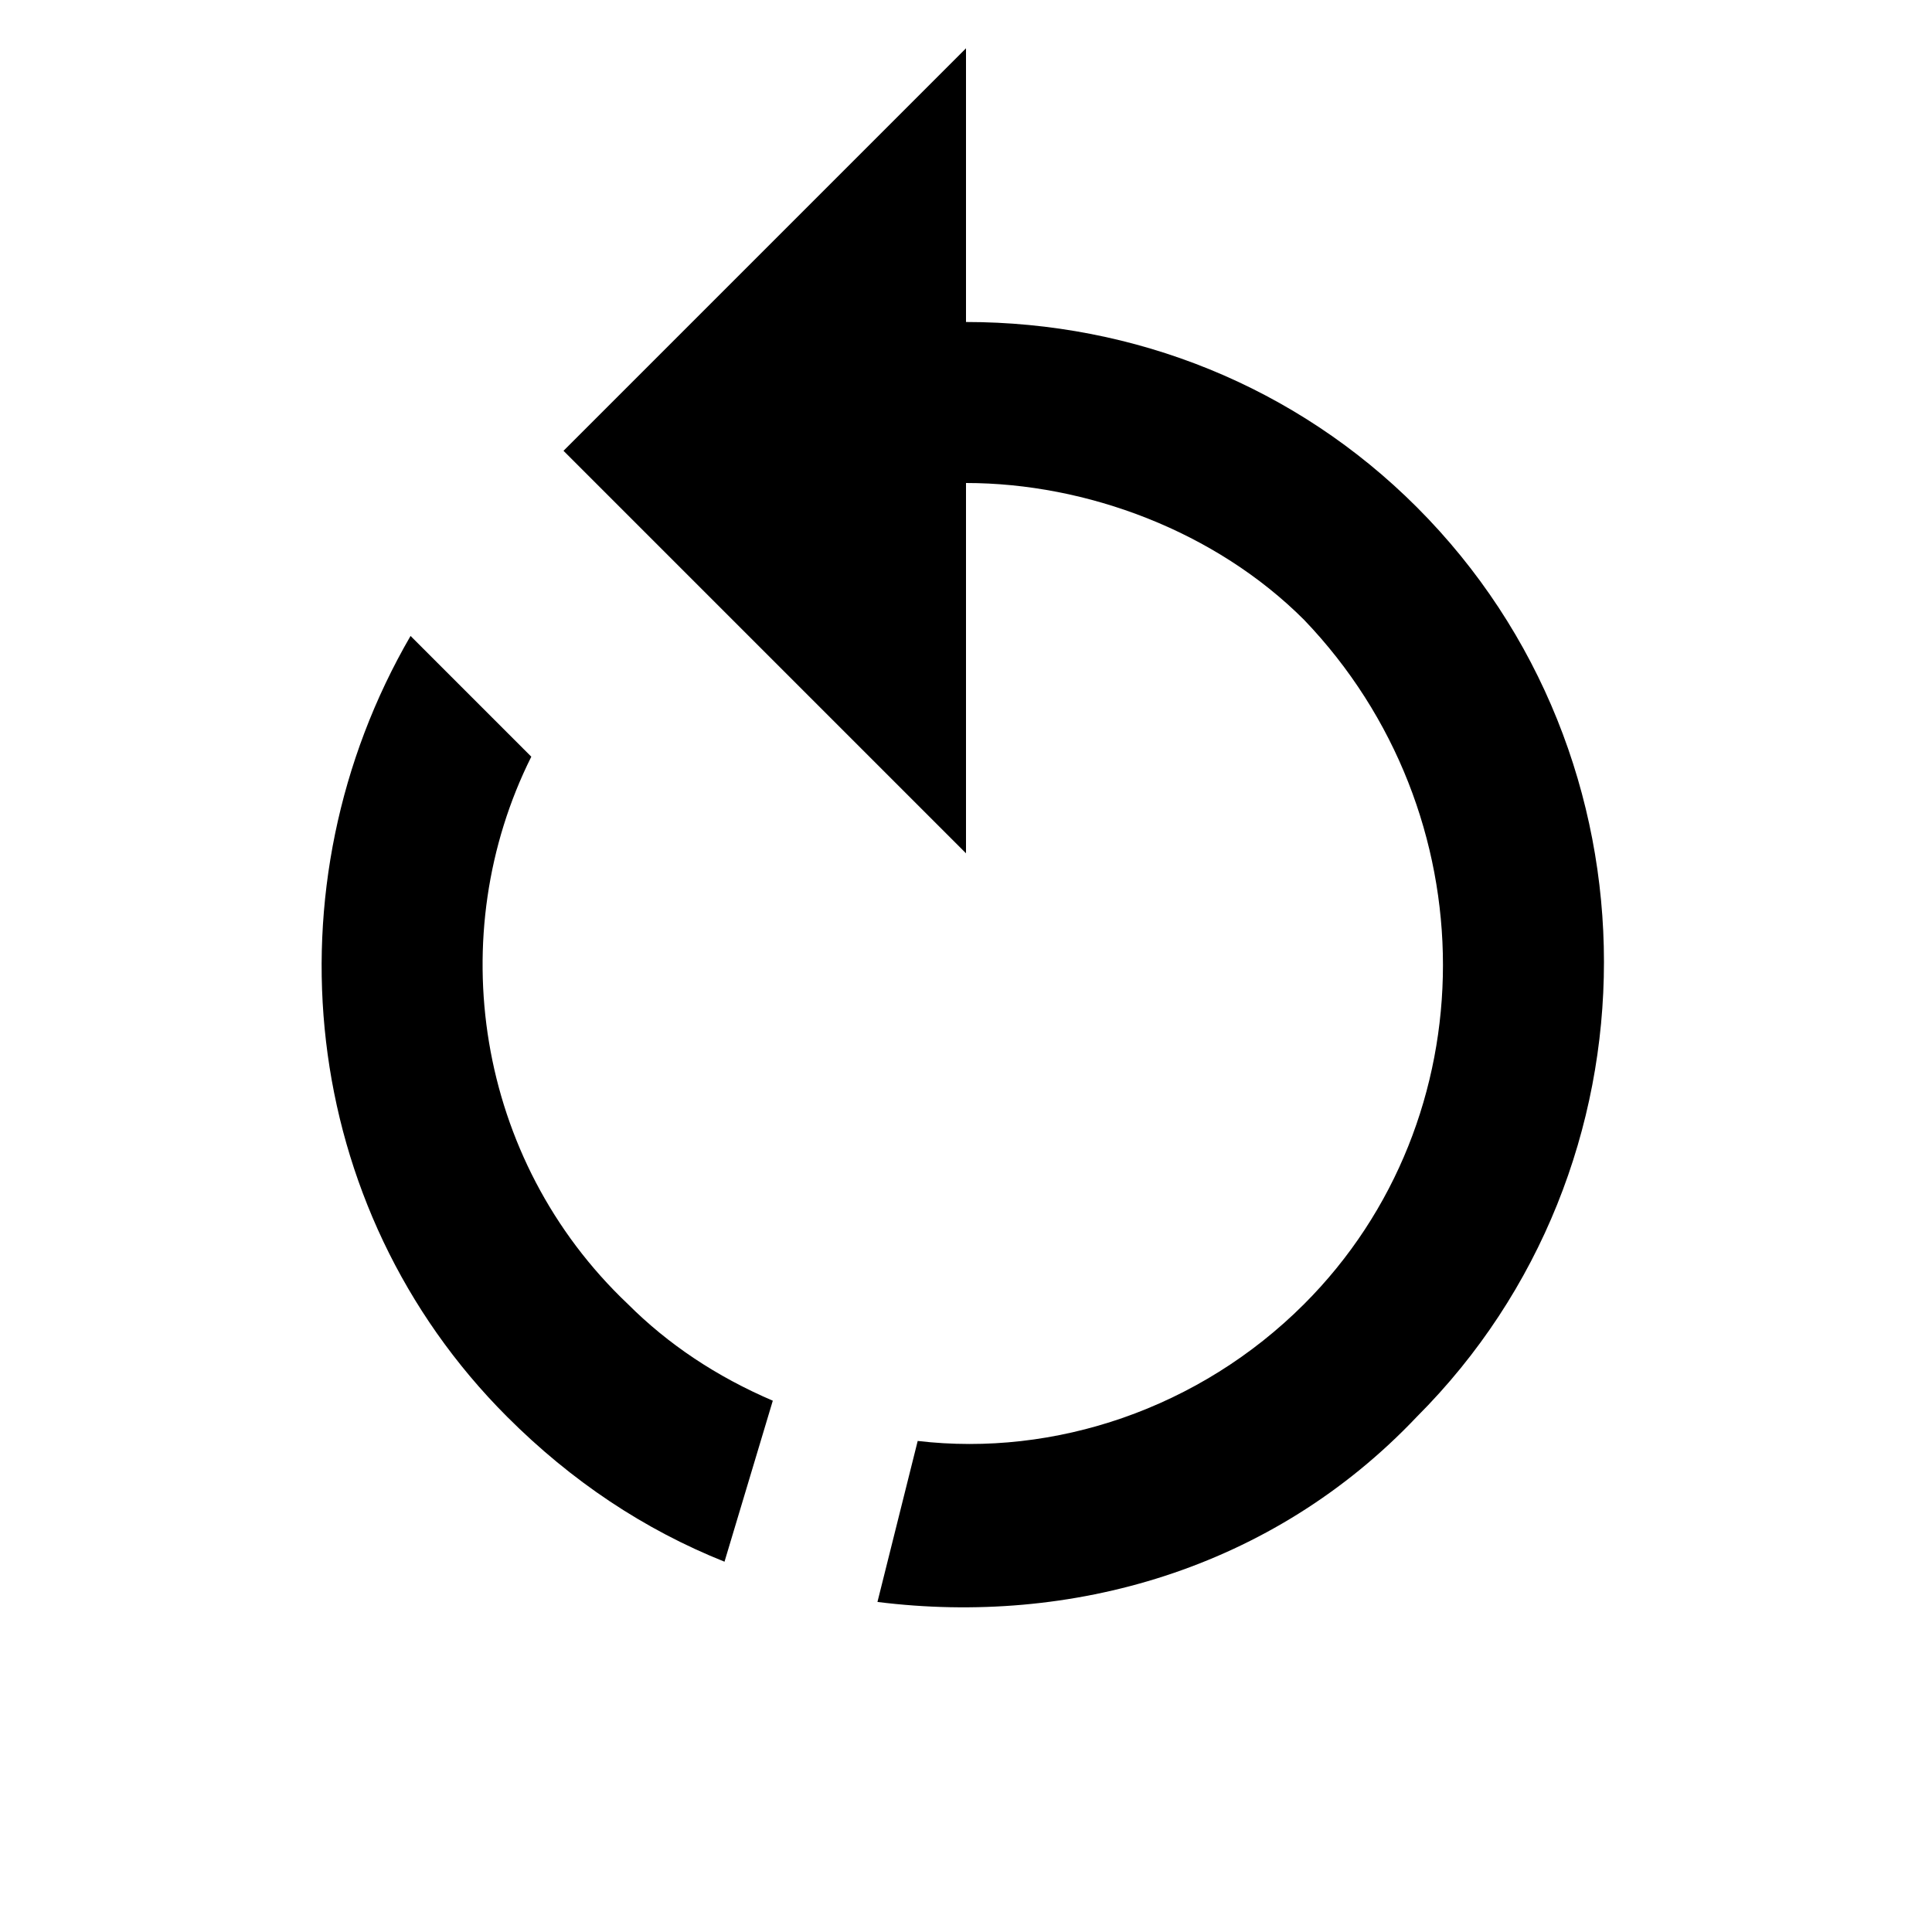
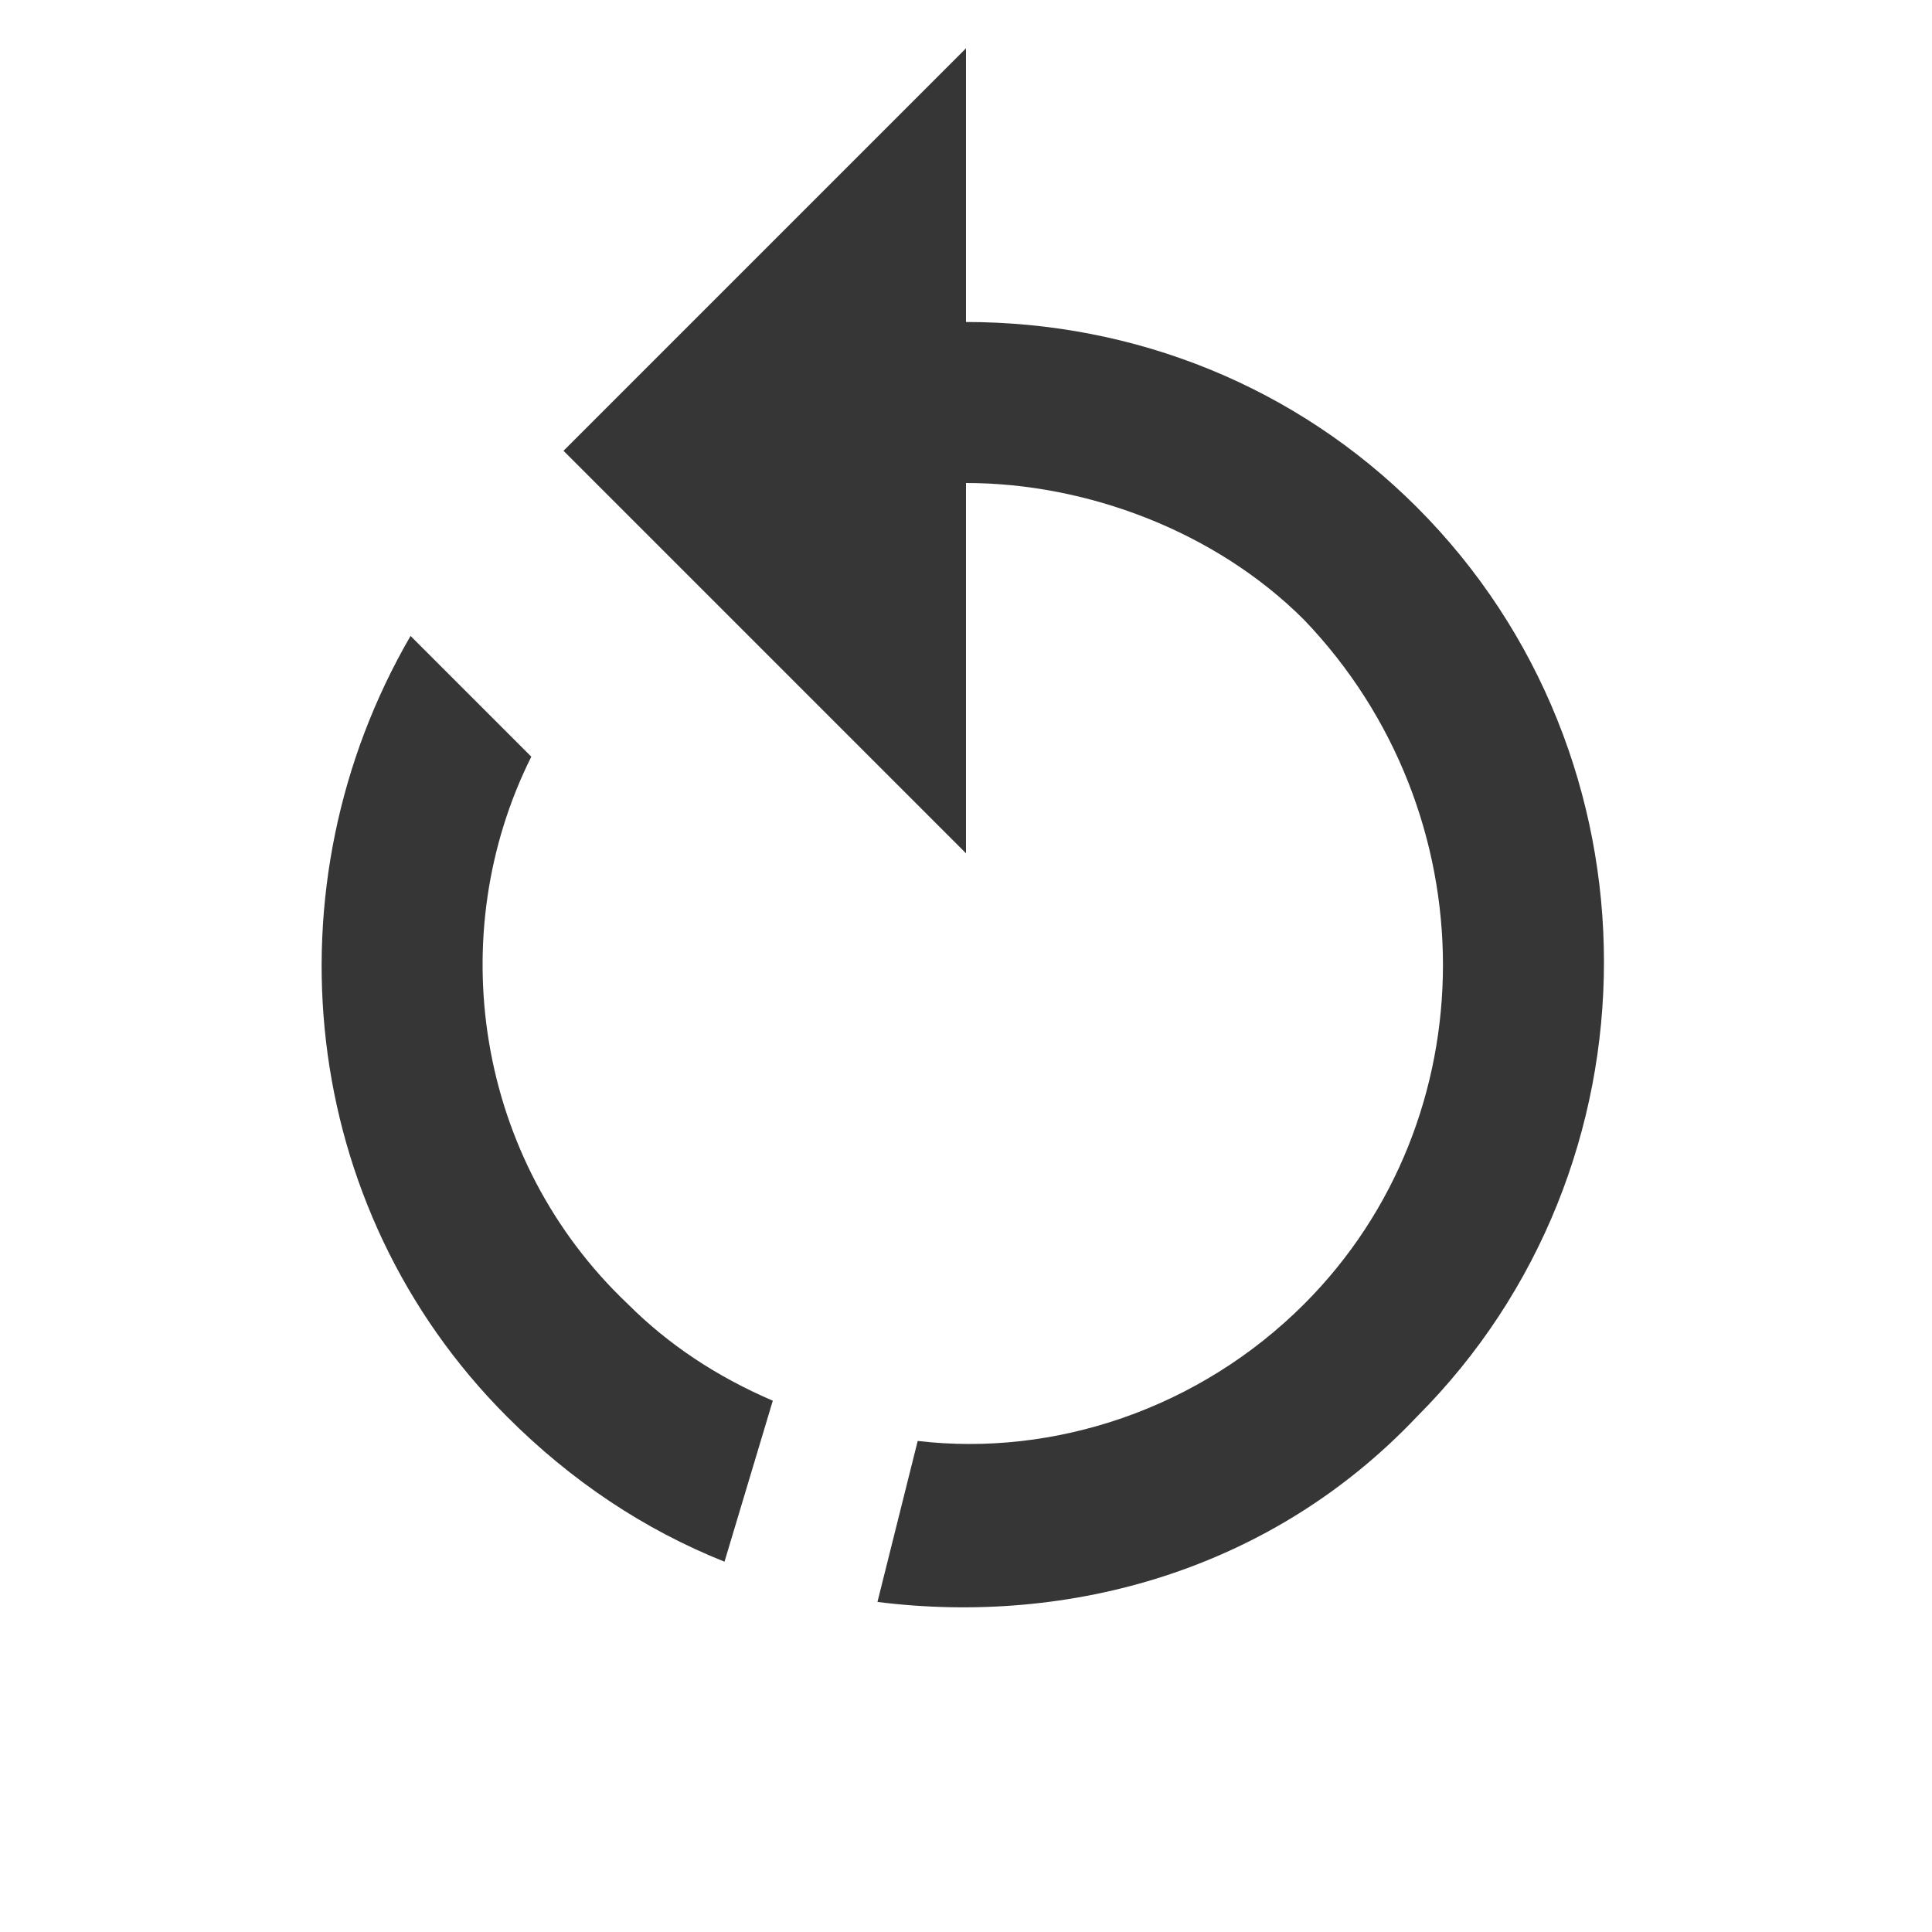
<svg xmlns="http://www.w3.org/2000/svg" viewBox="0 0 24 24">
-   <path fill="#000000" d="M12,4C14.1,4 16.1,4.8 17.6,6.3C20.7,9.4 20.7,14.5 17.6,17.6C15.8,19.5 13.3,20.2 10.9,19.9L11.4,17.9C13.1,18.1 14.9,17.5 16.2,16.2C18.5,13.9 18.5,10.1 16.2,7.7C15.1,6.6 13.5,6 12,6V10.6L7,5.6L12,0.6V4M6.3,17.6C3.7,15 3.3,11 5.1,7.9L6.6,9.4C5.5,11.6 5.9,14.4 7.8,16.2C8.3,16.7 8.9,17.1 9.6,17.4L9,19.4C8,19 7.1,18.4 6.3,17.6Z" />
+   <path fill="rgb(54, 54, 54)" d="M12,4C14.1,4 16.1,4.8 17.6,6.3C20.7,9.4 20.7,14.5 17.6,17.6C15.8,19.5 13.3,20.2 10.9,19.9L11.4,17.9C13.1,18.1 14.9,17.5 16.2,16.2C18.5,13.9 18.5,10.1 16.2,7.7C15.1,6.6 13.5,6 12,6V10.6L7,5.6L12,0.6V4M6.3,17.6C3.7,15 3.3,11 5.1,7.9L6.6,9.4C5.5,11.6 5.9,14.4 7.8,16.2C8.3,16.7 8.9,17.1 9.6,17.4L9,19.4C8,19 7.1,18.4 6.3,17.6Z" />
</svg>
